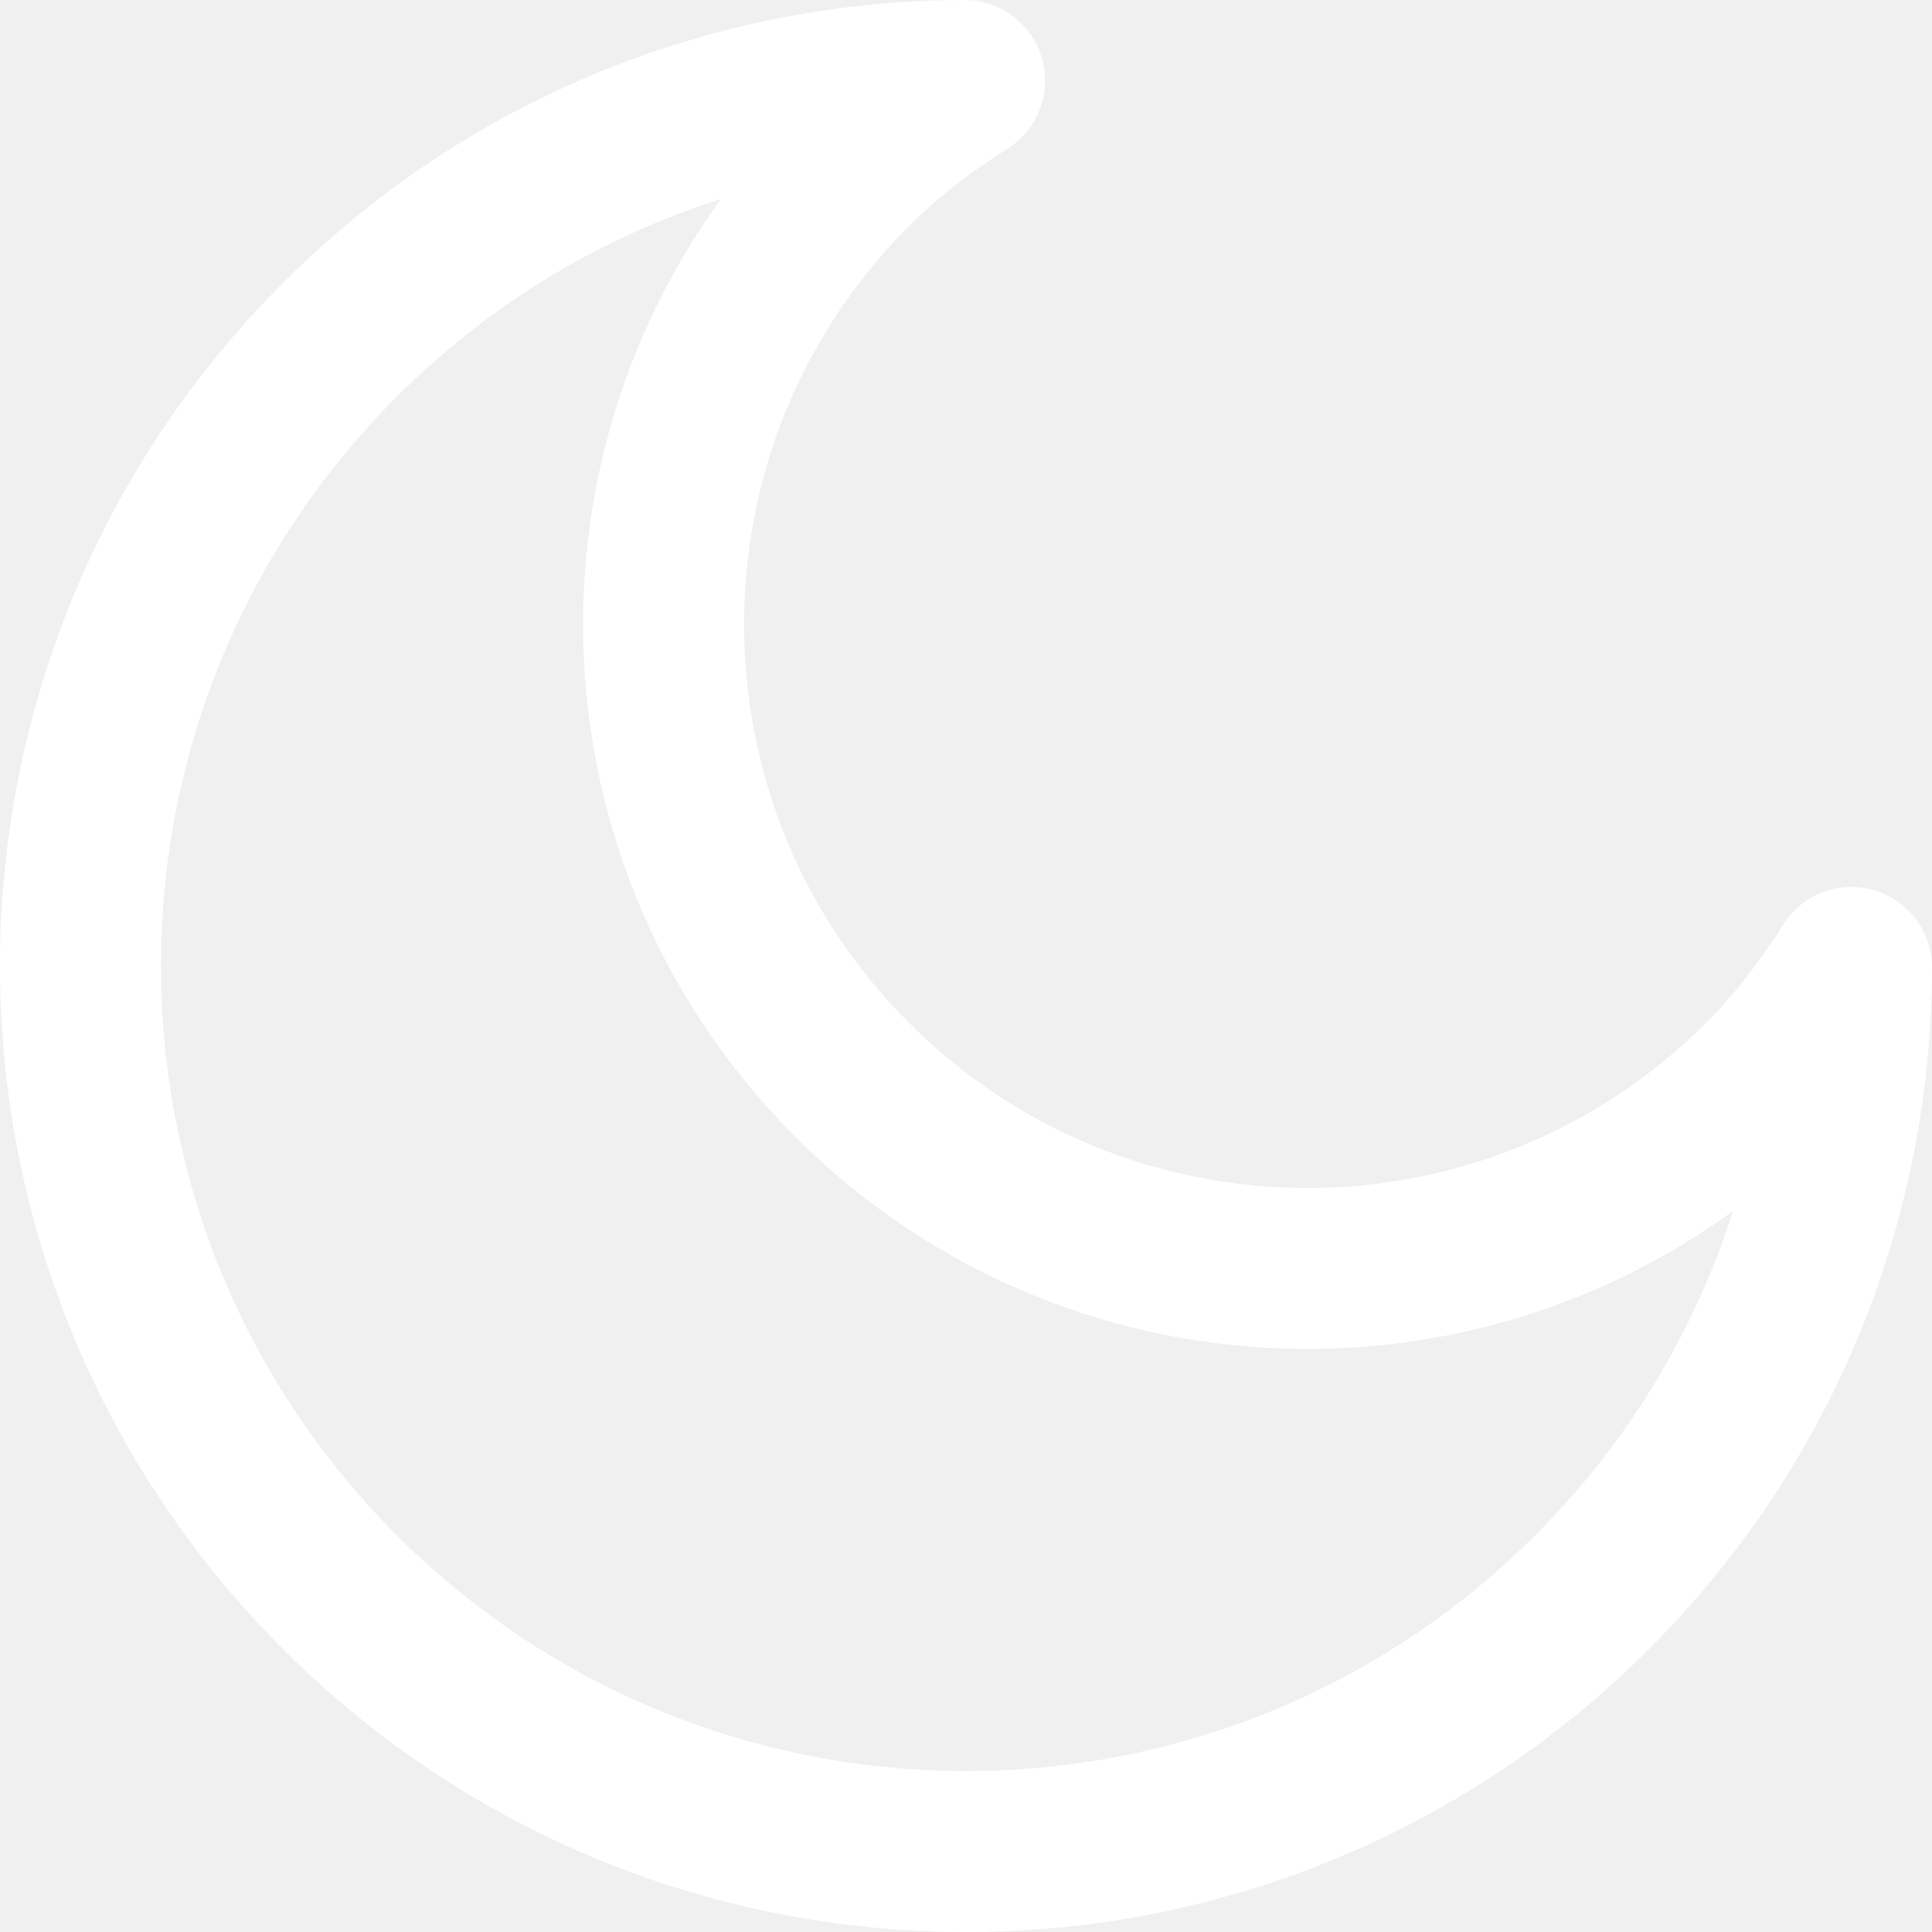
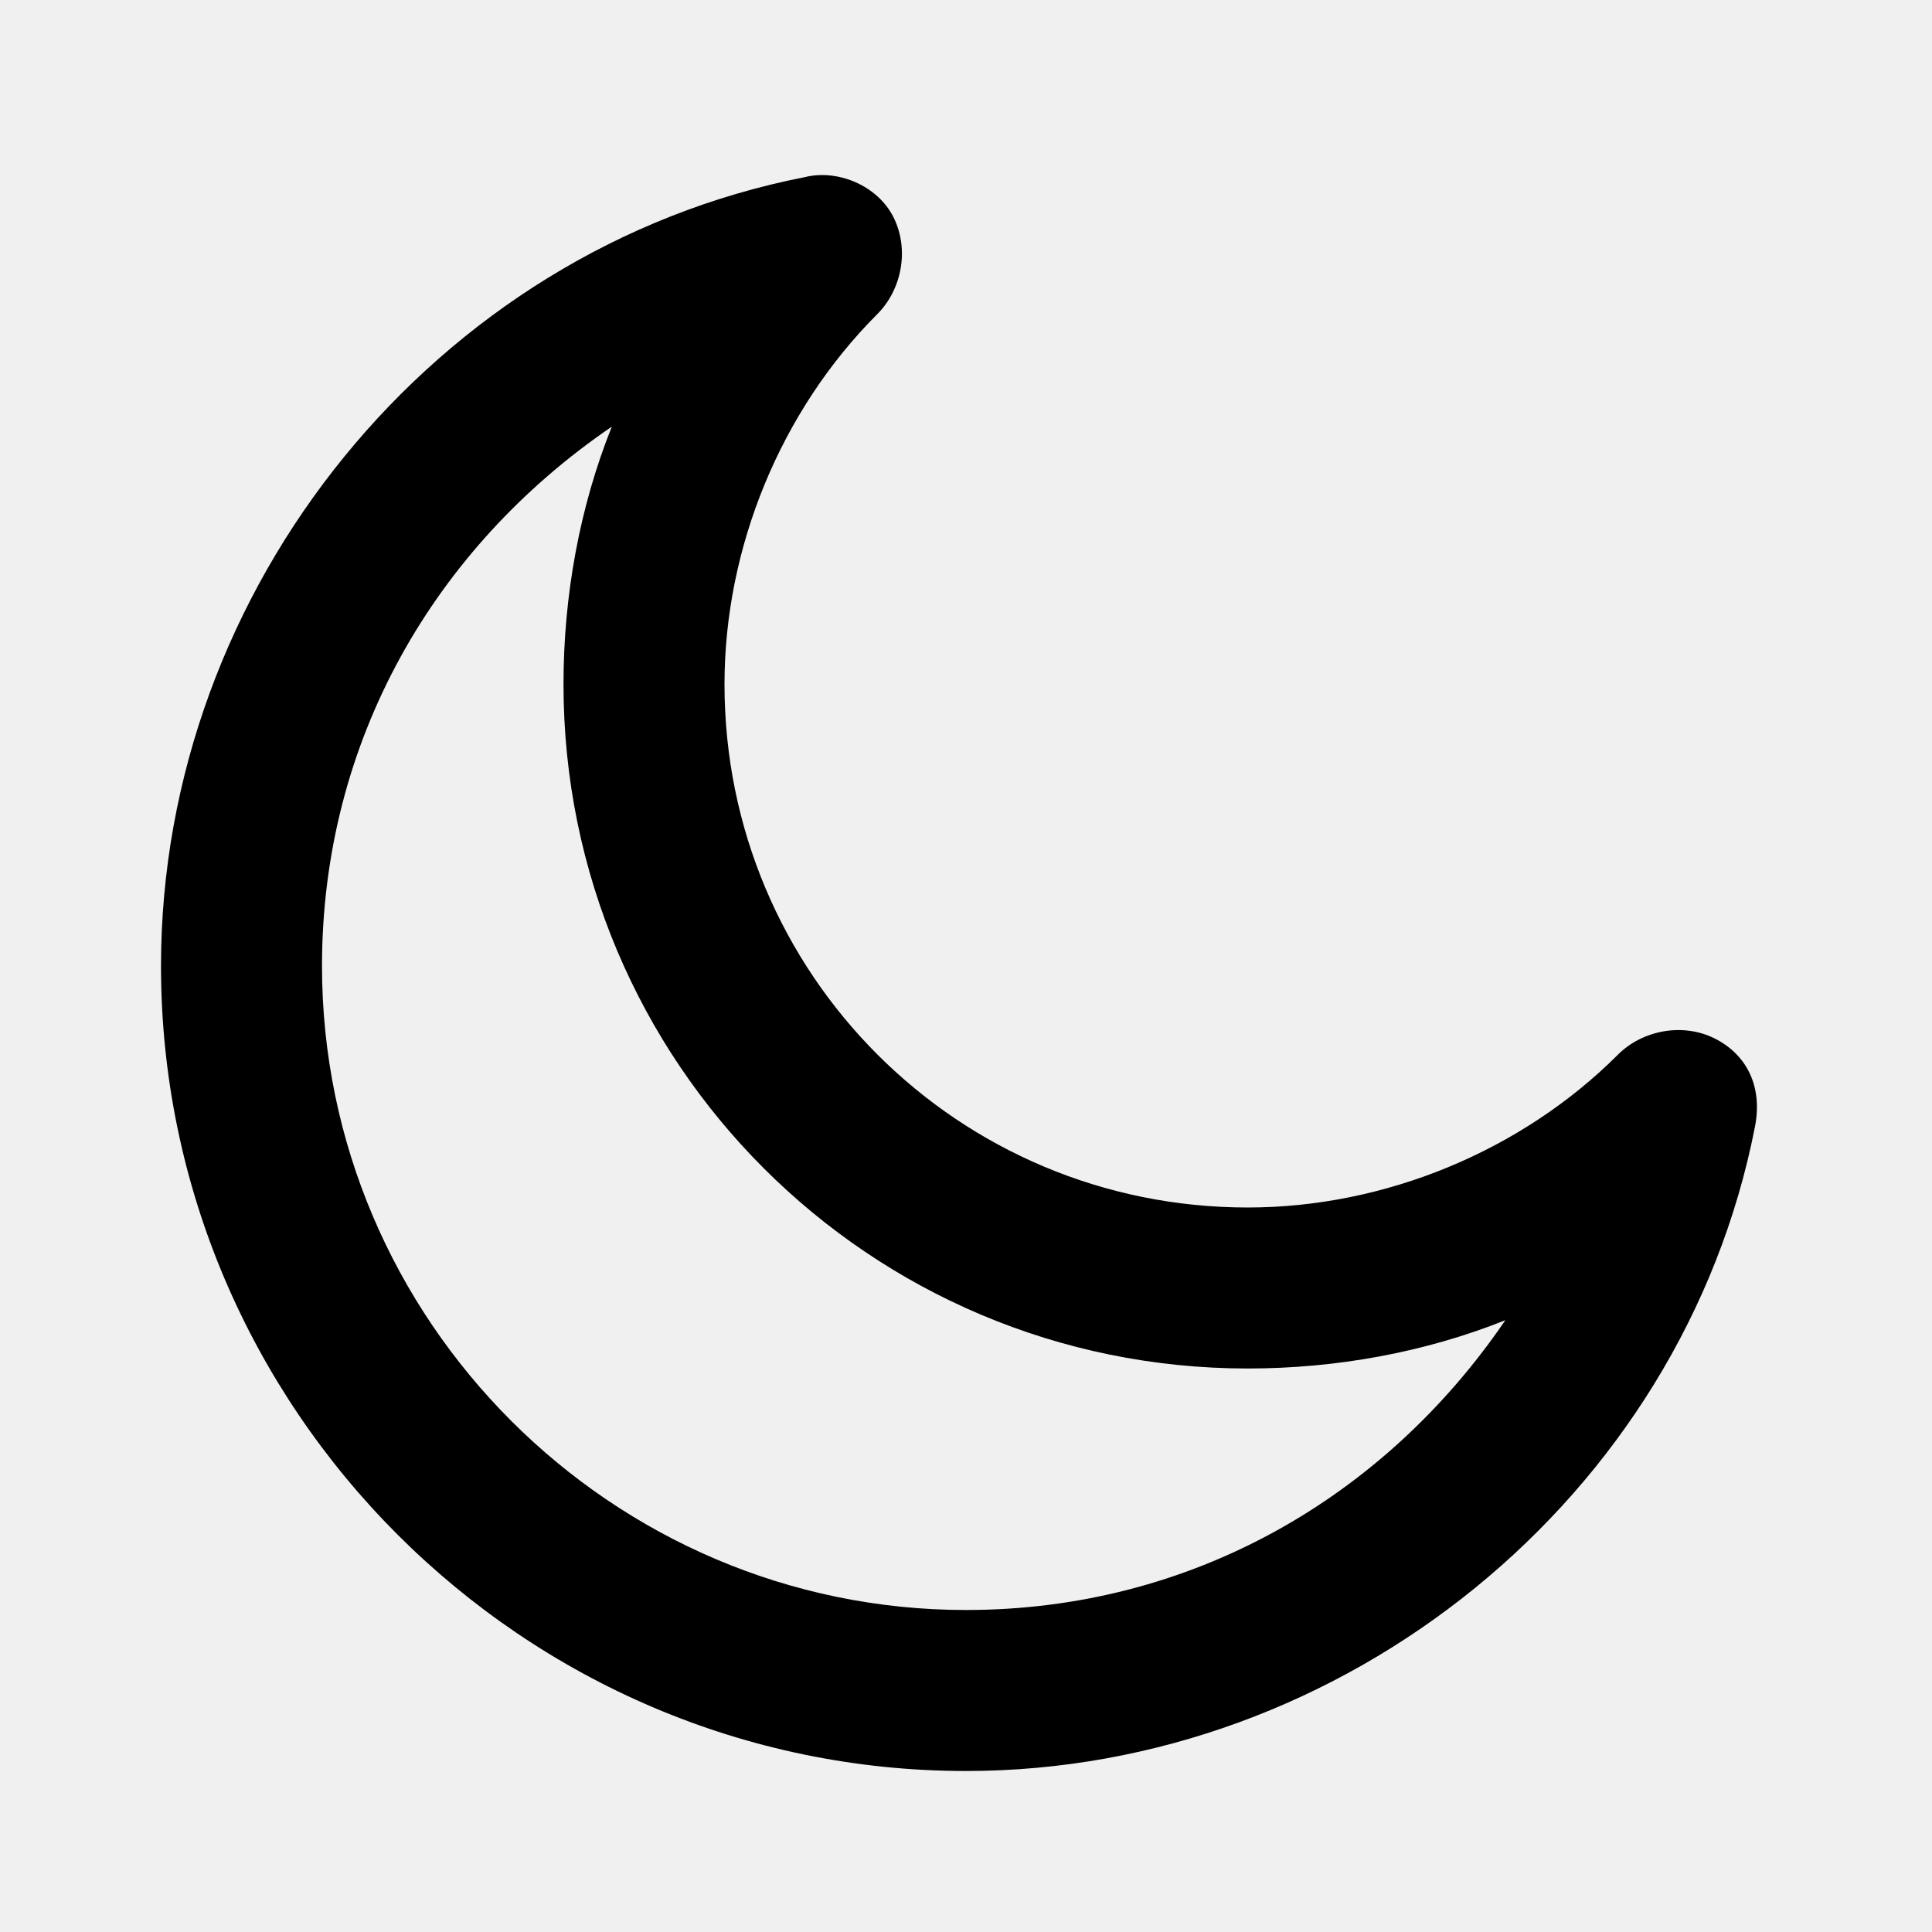
- <svg class="switch__icon switch__icon--dark" viewBox="0 0 12 12" width="12px" height="12px" aria-hidden="true">
-   <g fill="none" stroke="#fff" stroke-width="1" stroke-linejoin="round" transform="rotate(-45,6,6)">
-     <path d="m9,10c-2.209,0-4-1.791-4-4s1.791-4,4-4c.304,0,.598.041.883.105-.995-.992-2.367-1.605-3.883-1.605C2.962.5.5,2.962.5,6s2.462,5.5,5.5,5.5c1.516,0,2.888-.613,3.883-1.605-.285.064-.578.105-.883.105Z" />
+ <svg xmlns="http://www.w3.org/2000/svg" width="800px" height="800px" viewBox="0 0 24 24" version="1.1" xml:space="preserve">
+   <g id="Layer_1" />
+   <g id="Layer_2">
+     <g>
+       <path fill="currentColor" d="M12,22C6.5,22,2,17.5,2,12c0-4.7,3.4-8.9,8-9.8c0.4-0.1,0.9,0.1,1.1,0.5c0.2,0.4,0.1,0.9-0.2,1.2C9.7,5.1,9,6.8,9,8.5    c0,3.6,2.9,6.5,6.5,6.5c1.7,0,3.4-0.7,4.6-1.9c0.3-0.3,0.8-0.4,1.2-0.2c0.4,0.2,0.6,0.6,0.5,1.1C20.9,18.6,16.7,22,12,22z     M7.6,5.3C5.4,6.8,4,9.2,4,12c0,4.4,3.6,8,8,8c2.8,0,5.2-1.4,6.7-3.6c-1,0.4-2.1,0.6-3.2,0.6C10.8,17,7,13.2,7,8.5    C7,7.4,7.2,6.3,7.6,5.3z" />
+     </g>
  </g>
</svg>
